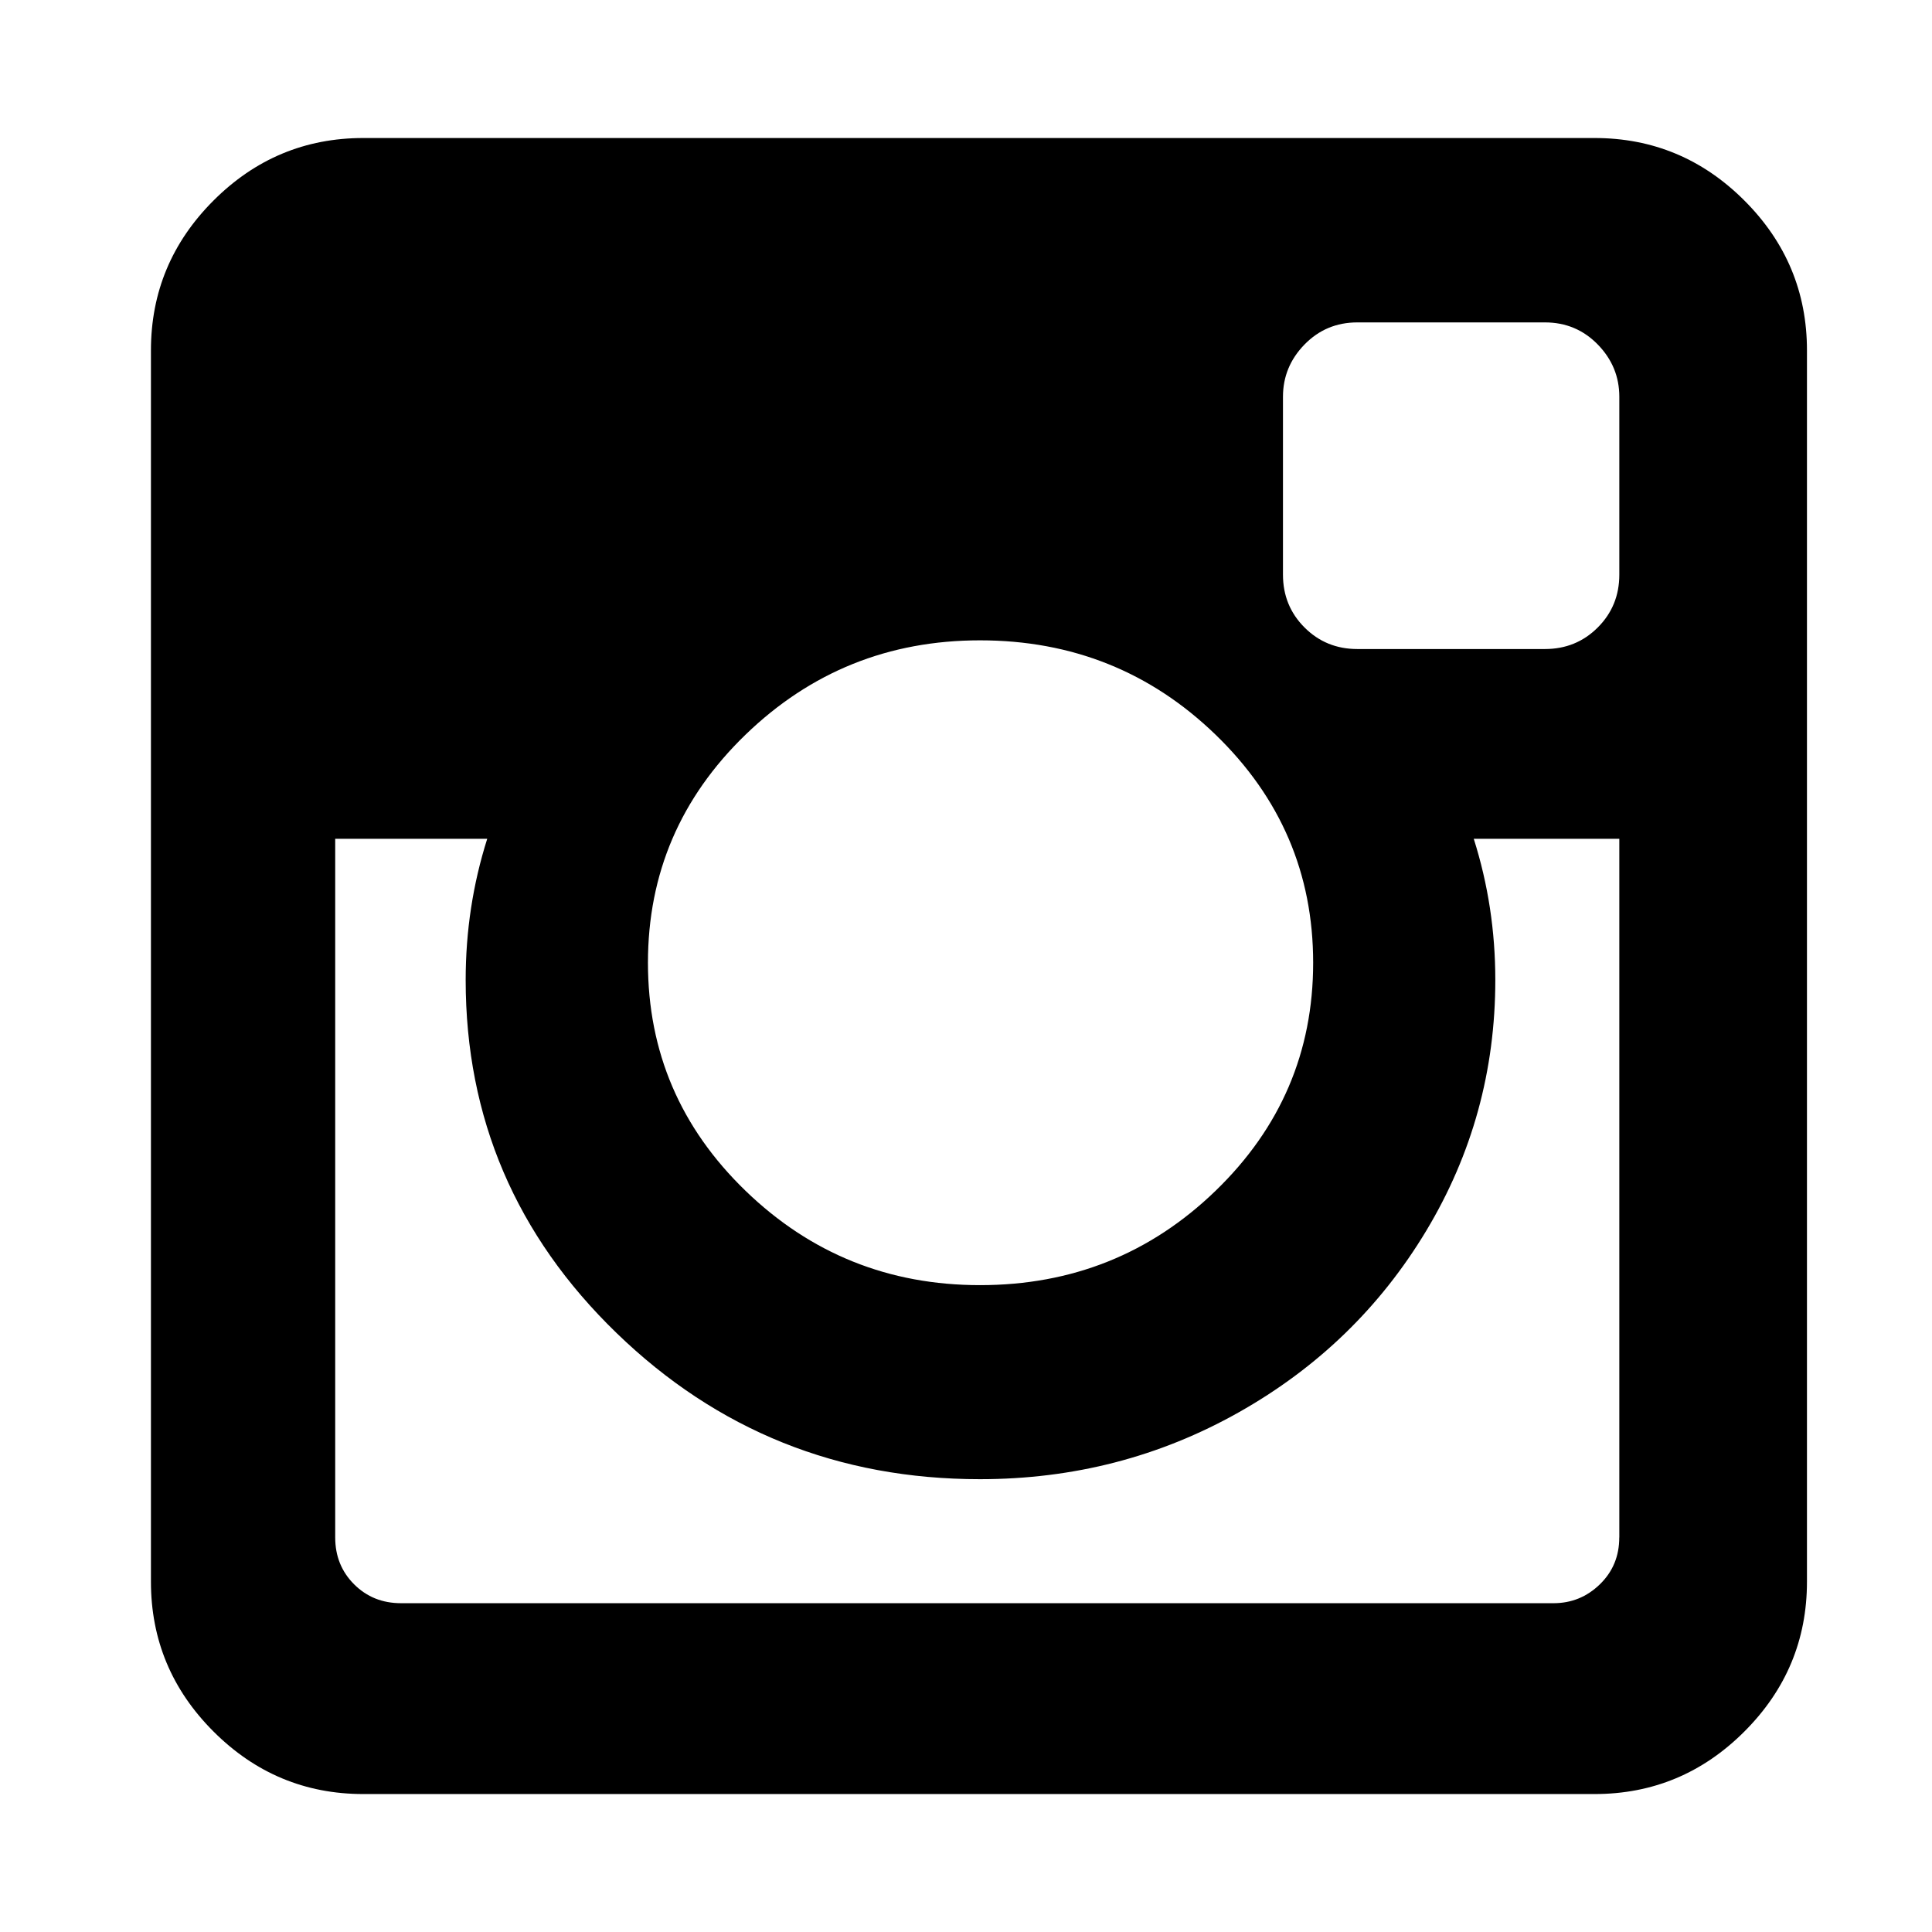
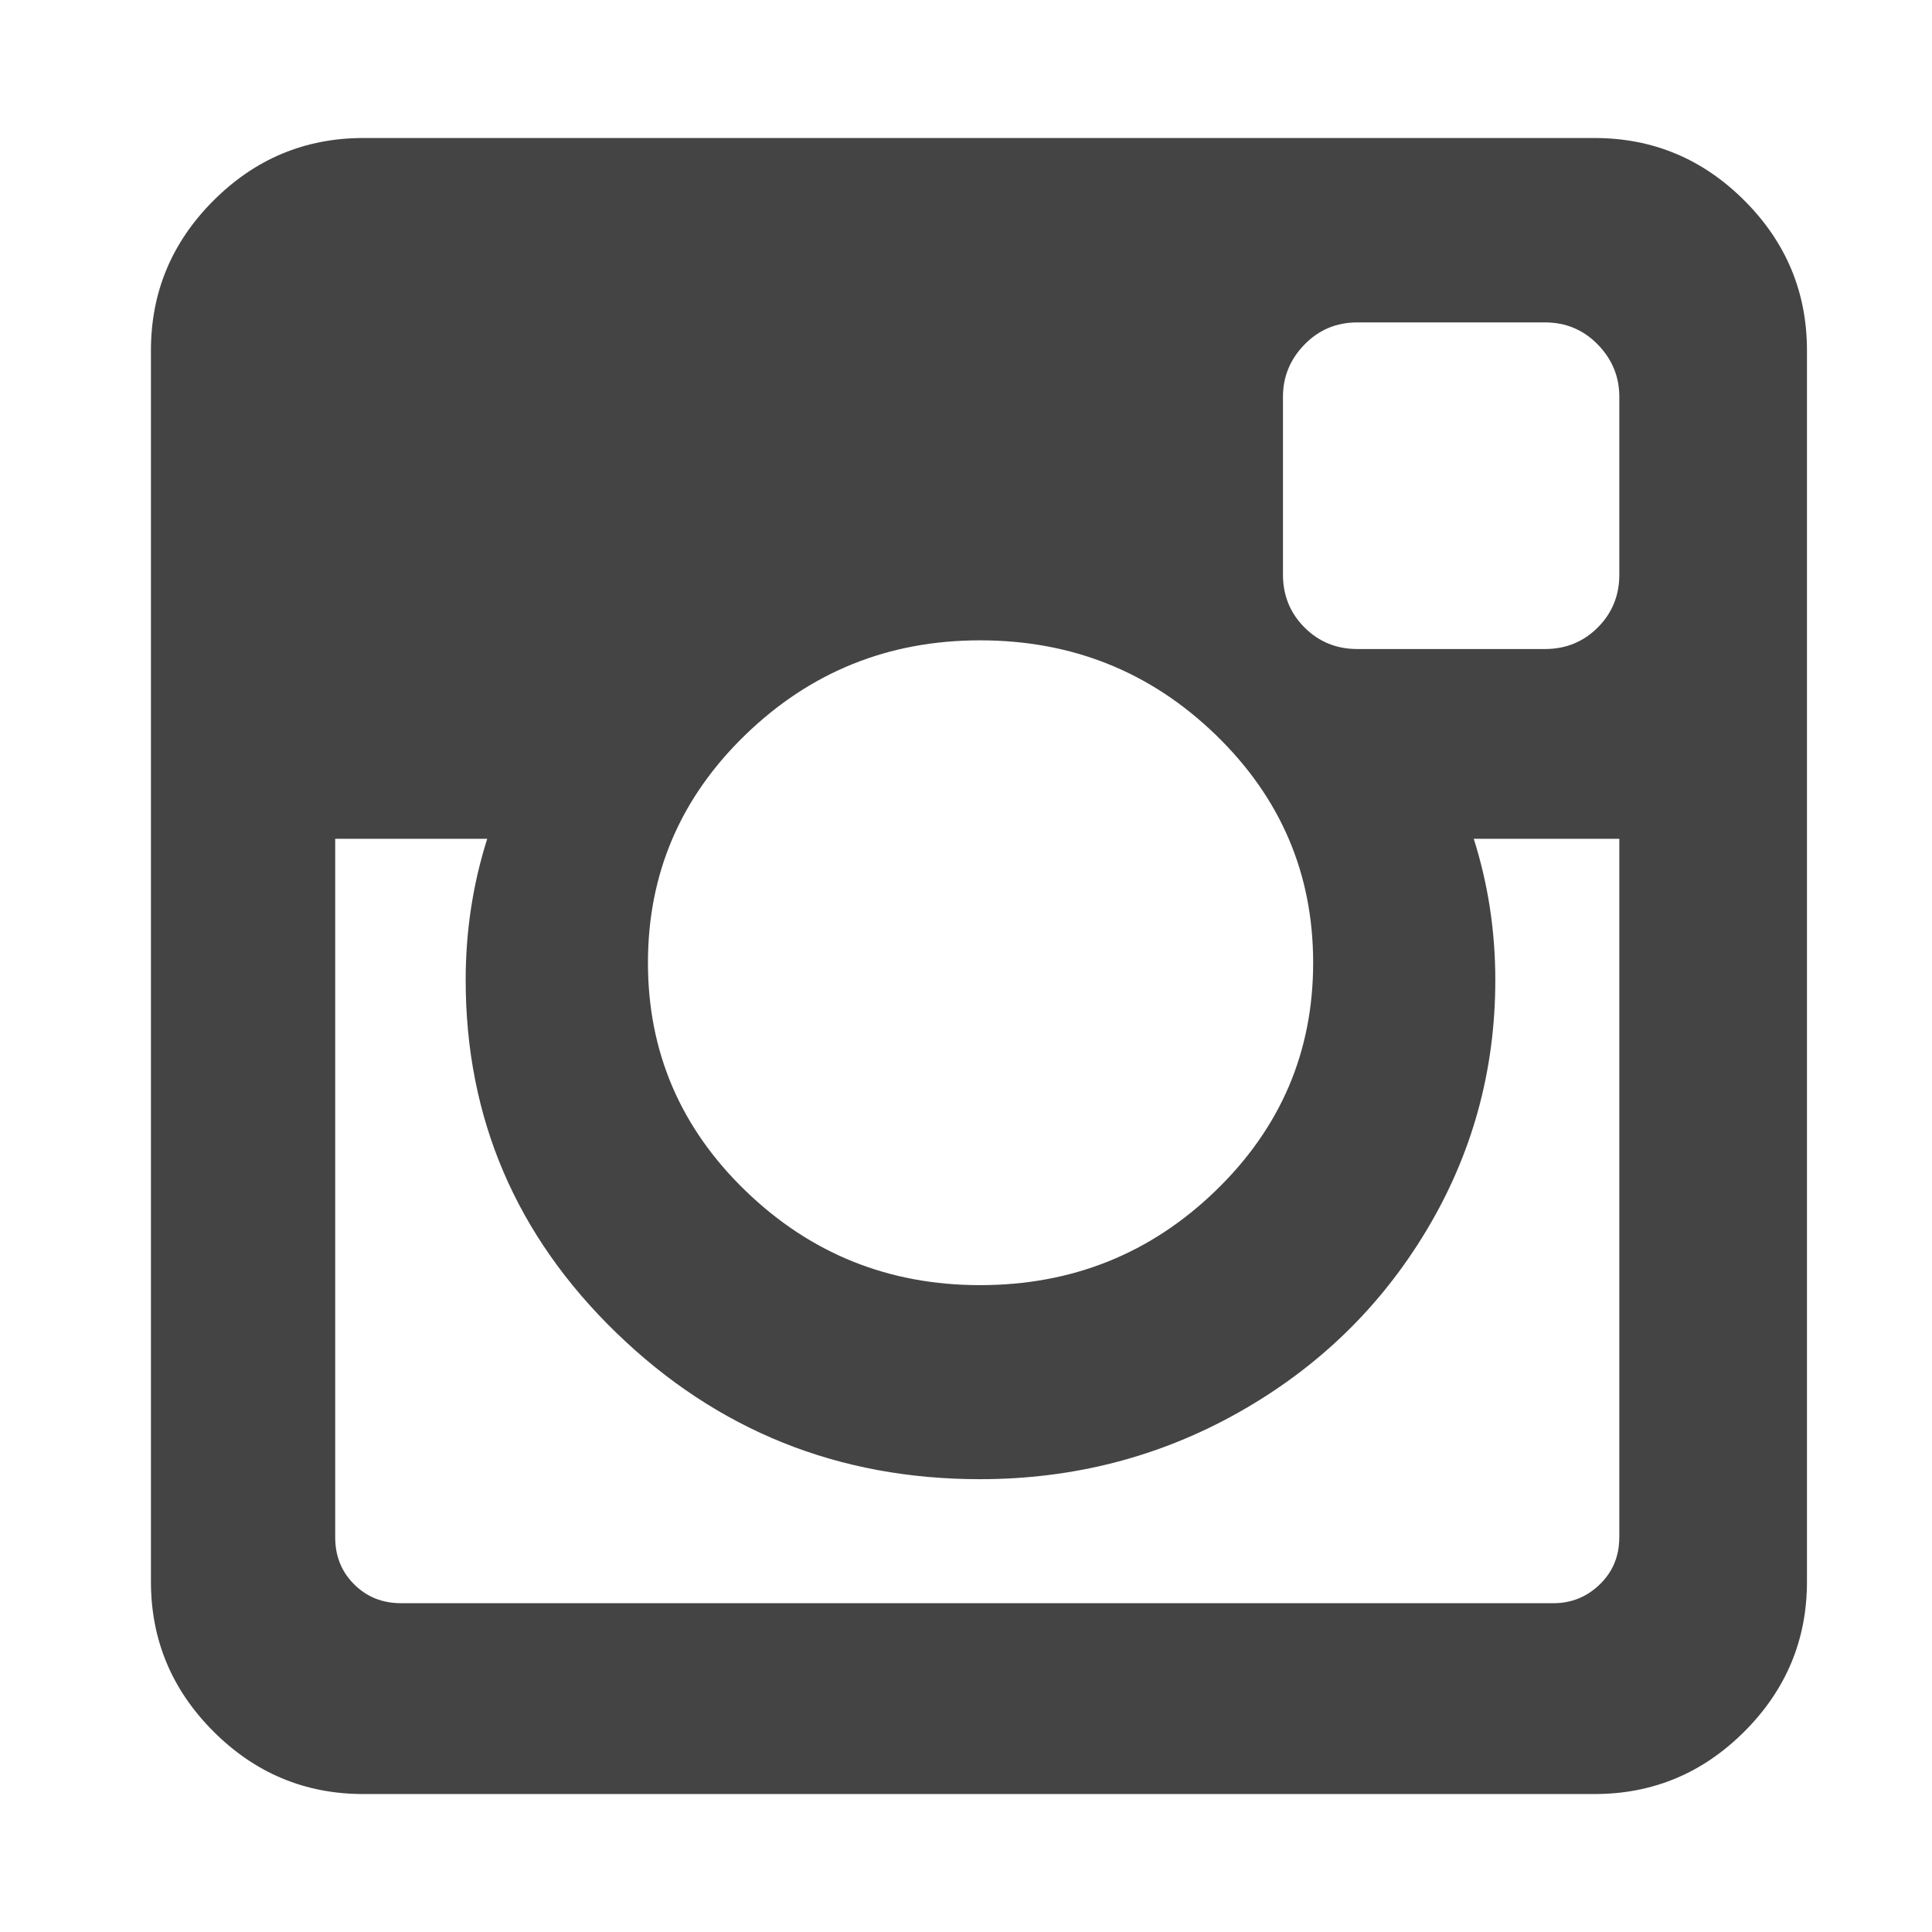
<svg xmlns="http://www.w3.org/2000/svg" version="1.1" width="32" height="32" viewBox="0 0 32 32">
-   <path d="M26.821 25.464v-11.571h-2.411q0.357 1.125 0.357 2.339 0 2.25-1.143 4.152t-3.107 3.009-4.286 1.107q-3.518 0-6.018-2.42t-2.5-5.848q0-1.214 0.357-2.339h-2.518v11.571q0 0.464 0.313 0.777t0.777 0.313h19.089q0.446 0 0.768-0.313t0.321-0.777zM21.75 15.946q0-2.214-1.616-3.777t-3.902-1.563q-2.268 0-3.884 1.563t-1.616 3.777 1.616 3.777 3.884 1.563q2.286 0 3.902-1.563t1.616-3.777zM26.821 9.518v-2.946q0-0.5-0.357-0.866t-0.875-0.366h-3.107q-0.518 0-0.875 0.366t-0.357 0.866v2.946q0 0.518 0.357 0.875t0.875 0.357h3.107q0.518 0 0.875-0.357t0.357-0.875zM29.929 5.804v20.393q0 1.446-1.036 2.482t-2.482 1.036h-20.393q-1.446 0-2.482-1.036t-1.036-2.482v-20.393q0-1.446 1.036-2.482t2.482-1.036h20.393q1.446 0 2.482 1.036t1.036 2.482z" />
+   <path fill="#444" d="M26.821 25.464v-11.571h-2.411q0.357 1.125 0.357 2.339 0 2.25-1.143 4.152t-3.107 3.009-4.286 1.107q-3.518 0-6.018-2.42t-2.5-5.848q0-1.214 0.357-2.339h-2.518v11.571q0 0.464 0.313 0.777t0.777 0.313h19.089q0.446 0 0.768-0.313t0.321-0.777zM21.75 15.946q0-2.214-1.616-3.777t-3.902-1.563q-2.268 0-3.884 1.563t-1.616 3.777 1.616 3.777 3.884 1.563q2.286 0 3.902-1.563t1.616-3.777zM26.821 9.518v-2.946q0-0.5-0.357-0.866t-0.875-0.366h-3.107q-0.518 0-0.875 0.366t-0.357 0.866v2.946q0 0.518 0.357 0.875t0.875 0.357h3.107q0.518 0 0.875-0.357t0.357-0.875zM29.929 5.804v20.393q0 1.446-1.036 2.482t-2.482 1.036h-20.393q-1.446 0-2.482-1.036t-1.036-2.482v-20.393q0-1.446 1.036-2.482t2.482-1.036h20.393q1.446 0 2.482 1.036t1.036 2.482z" />
</svg>
